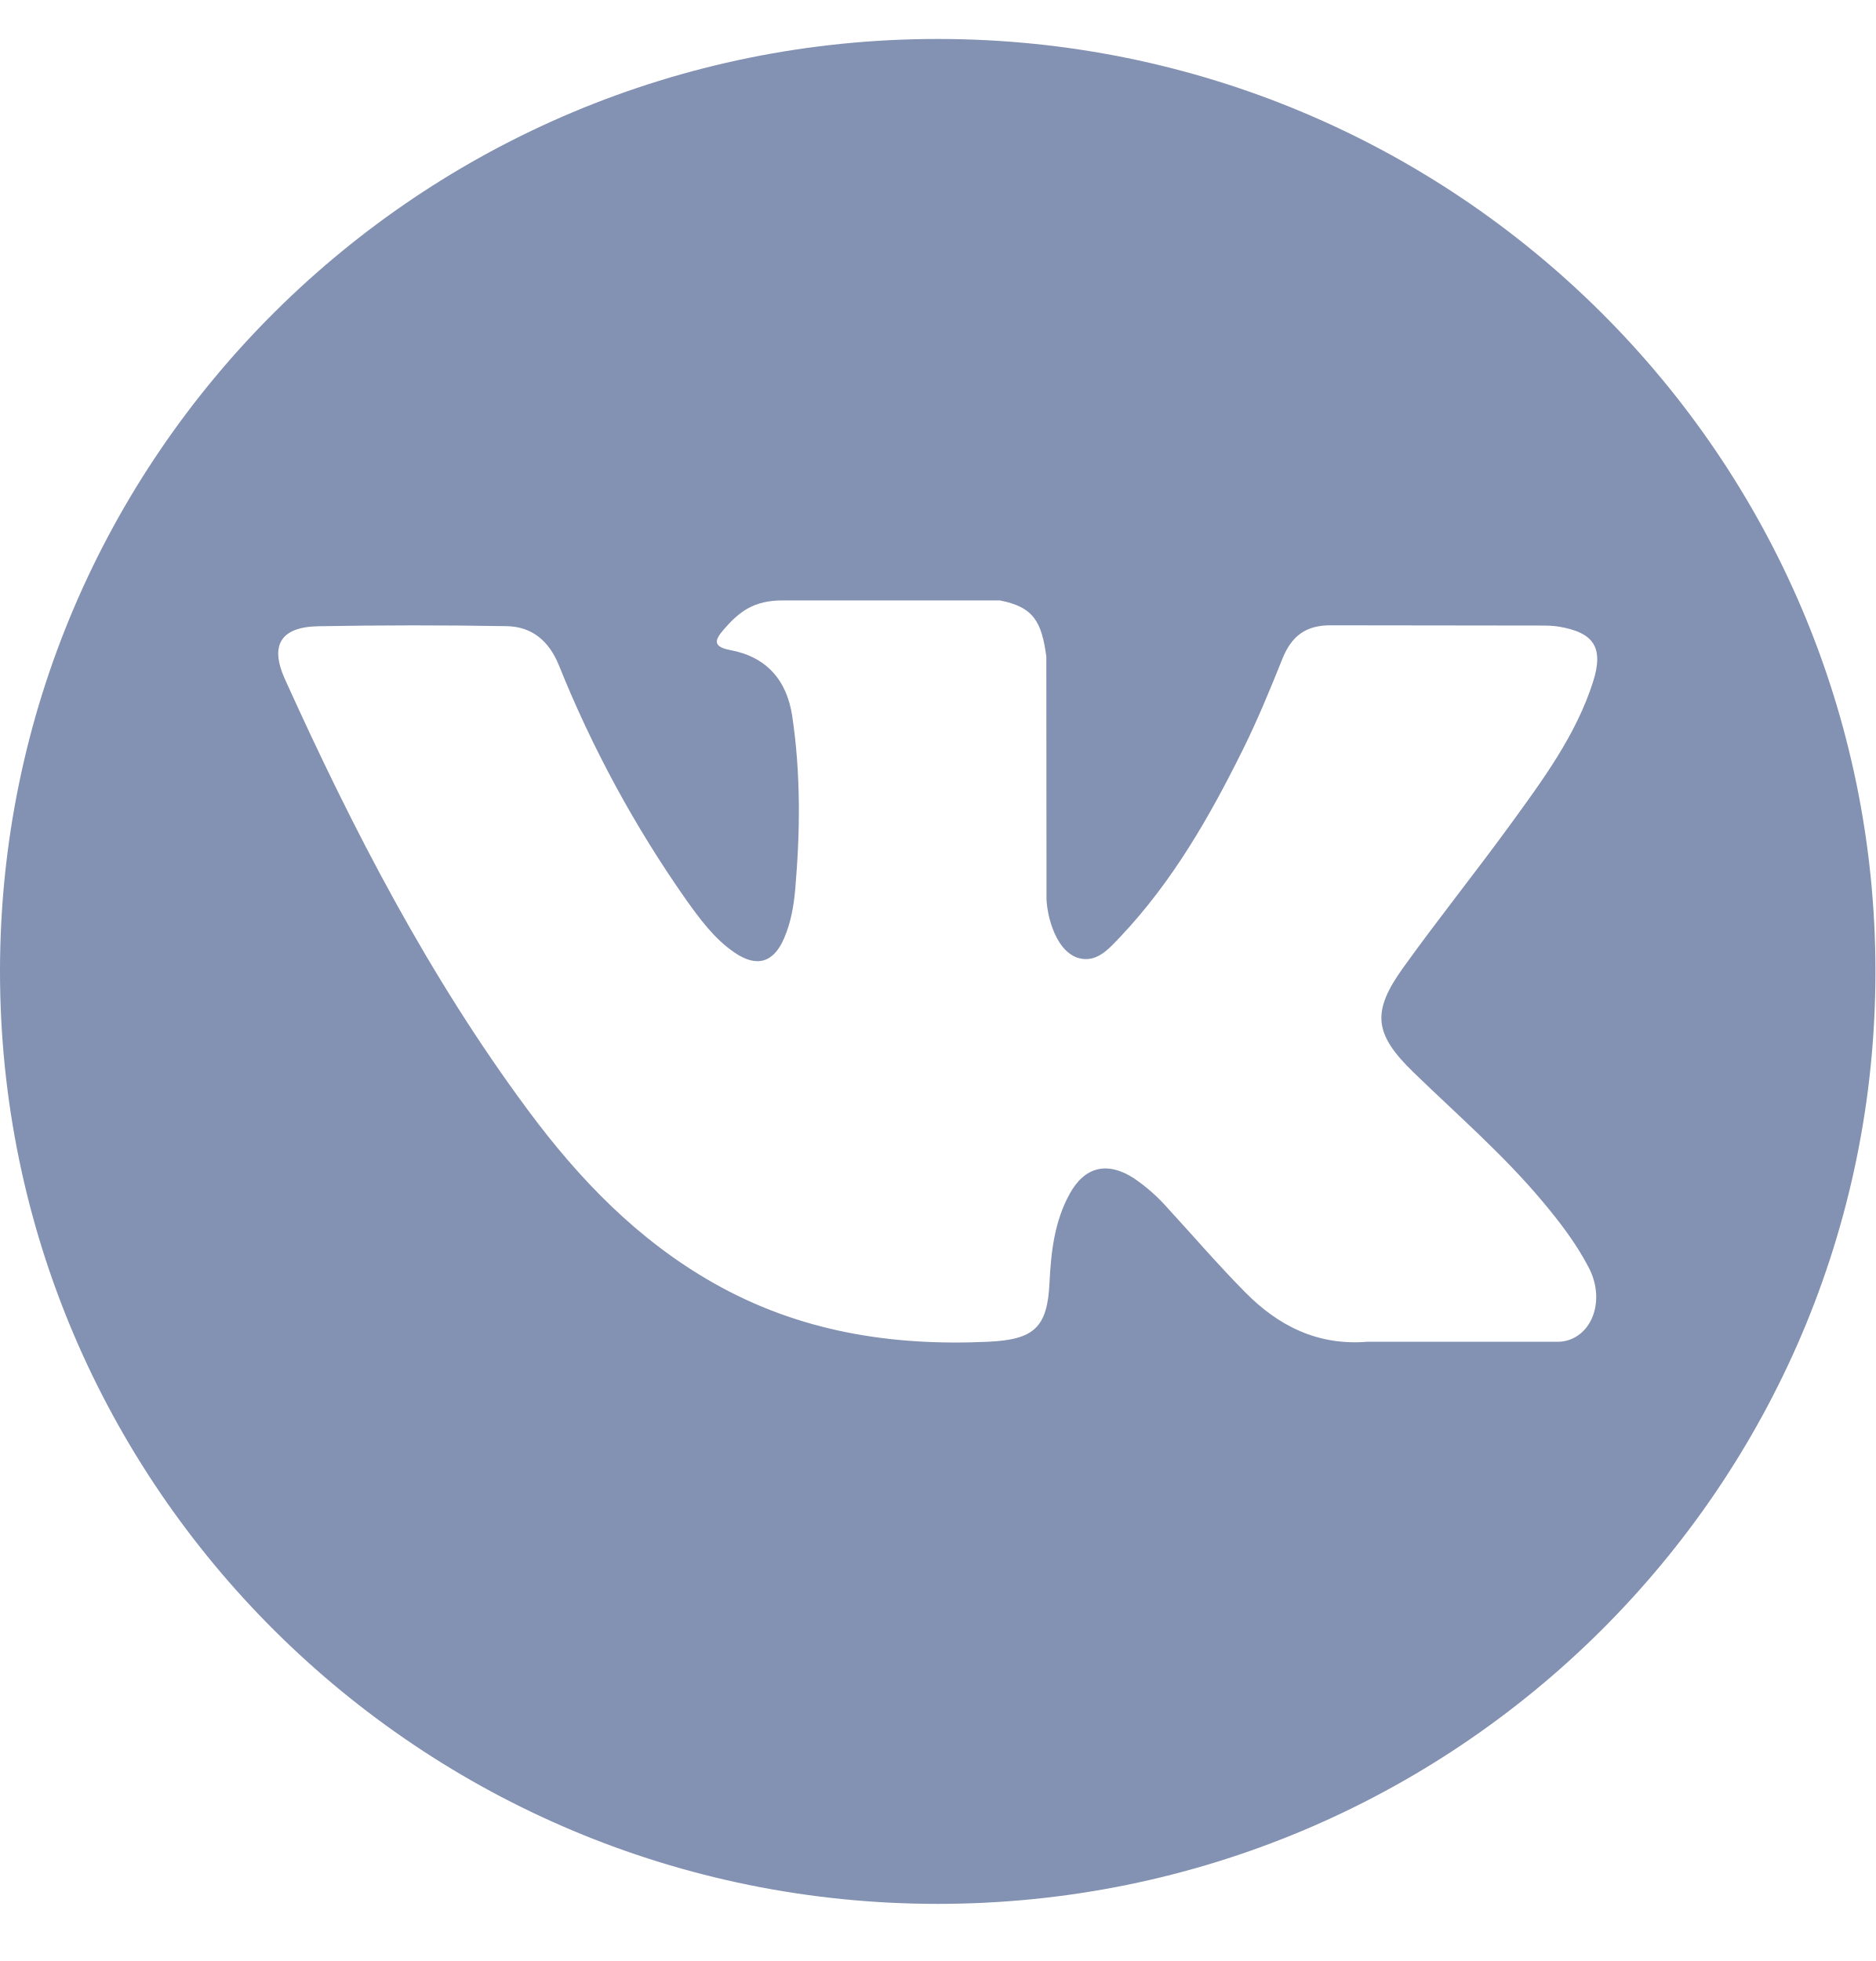
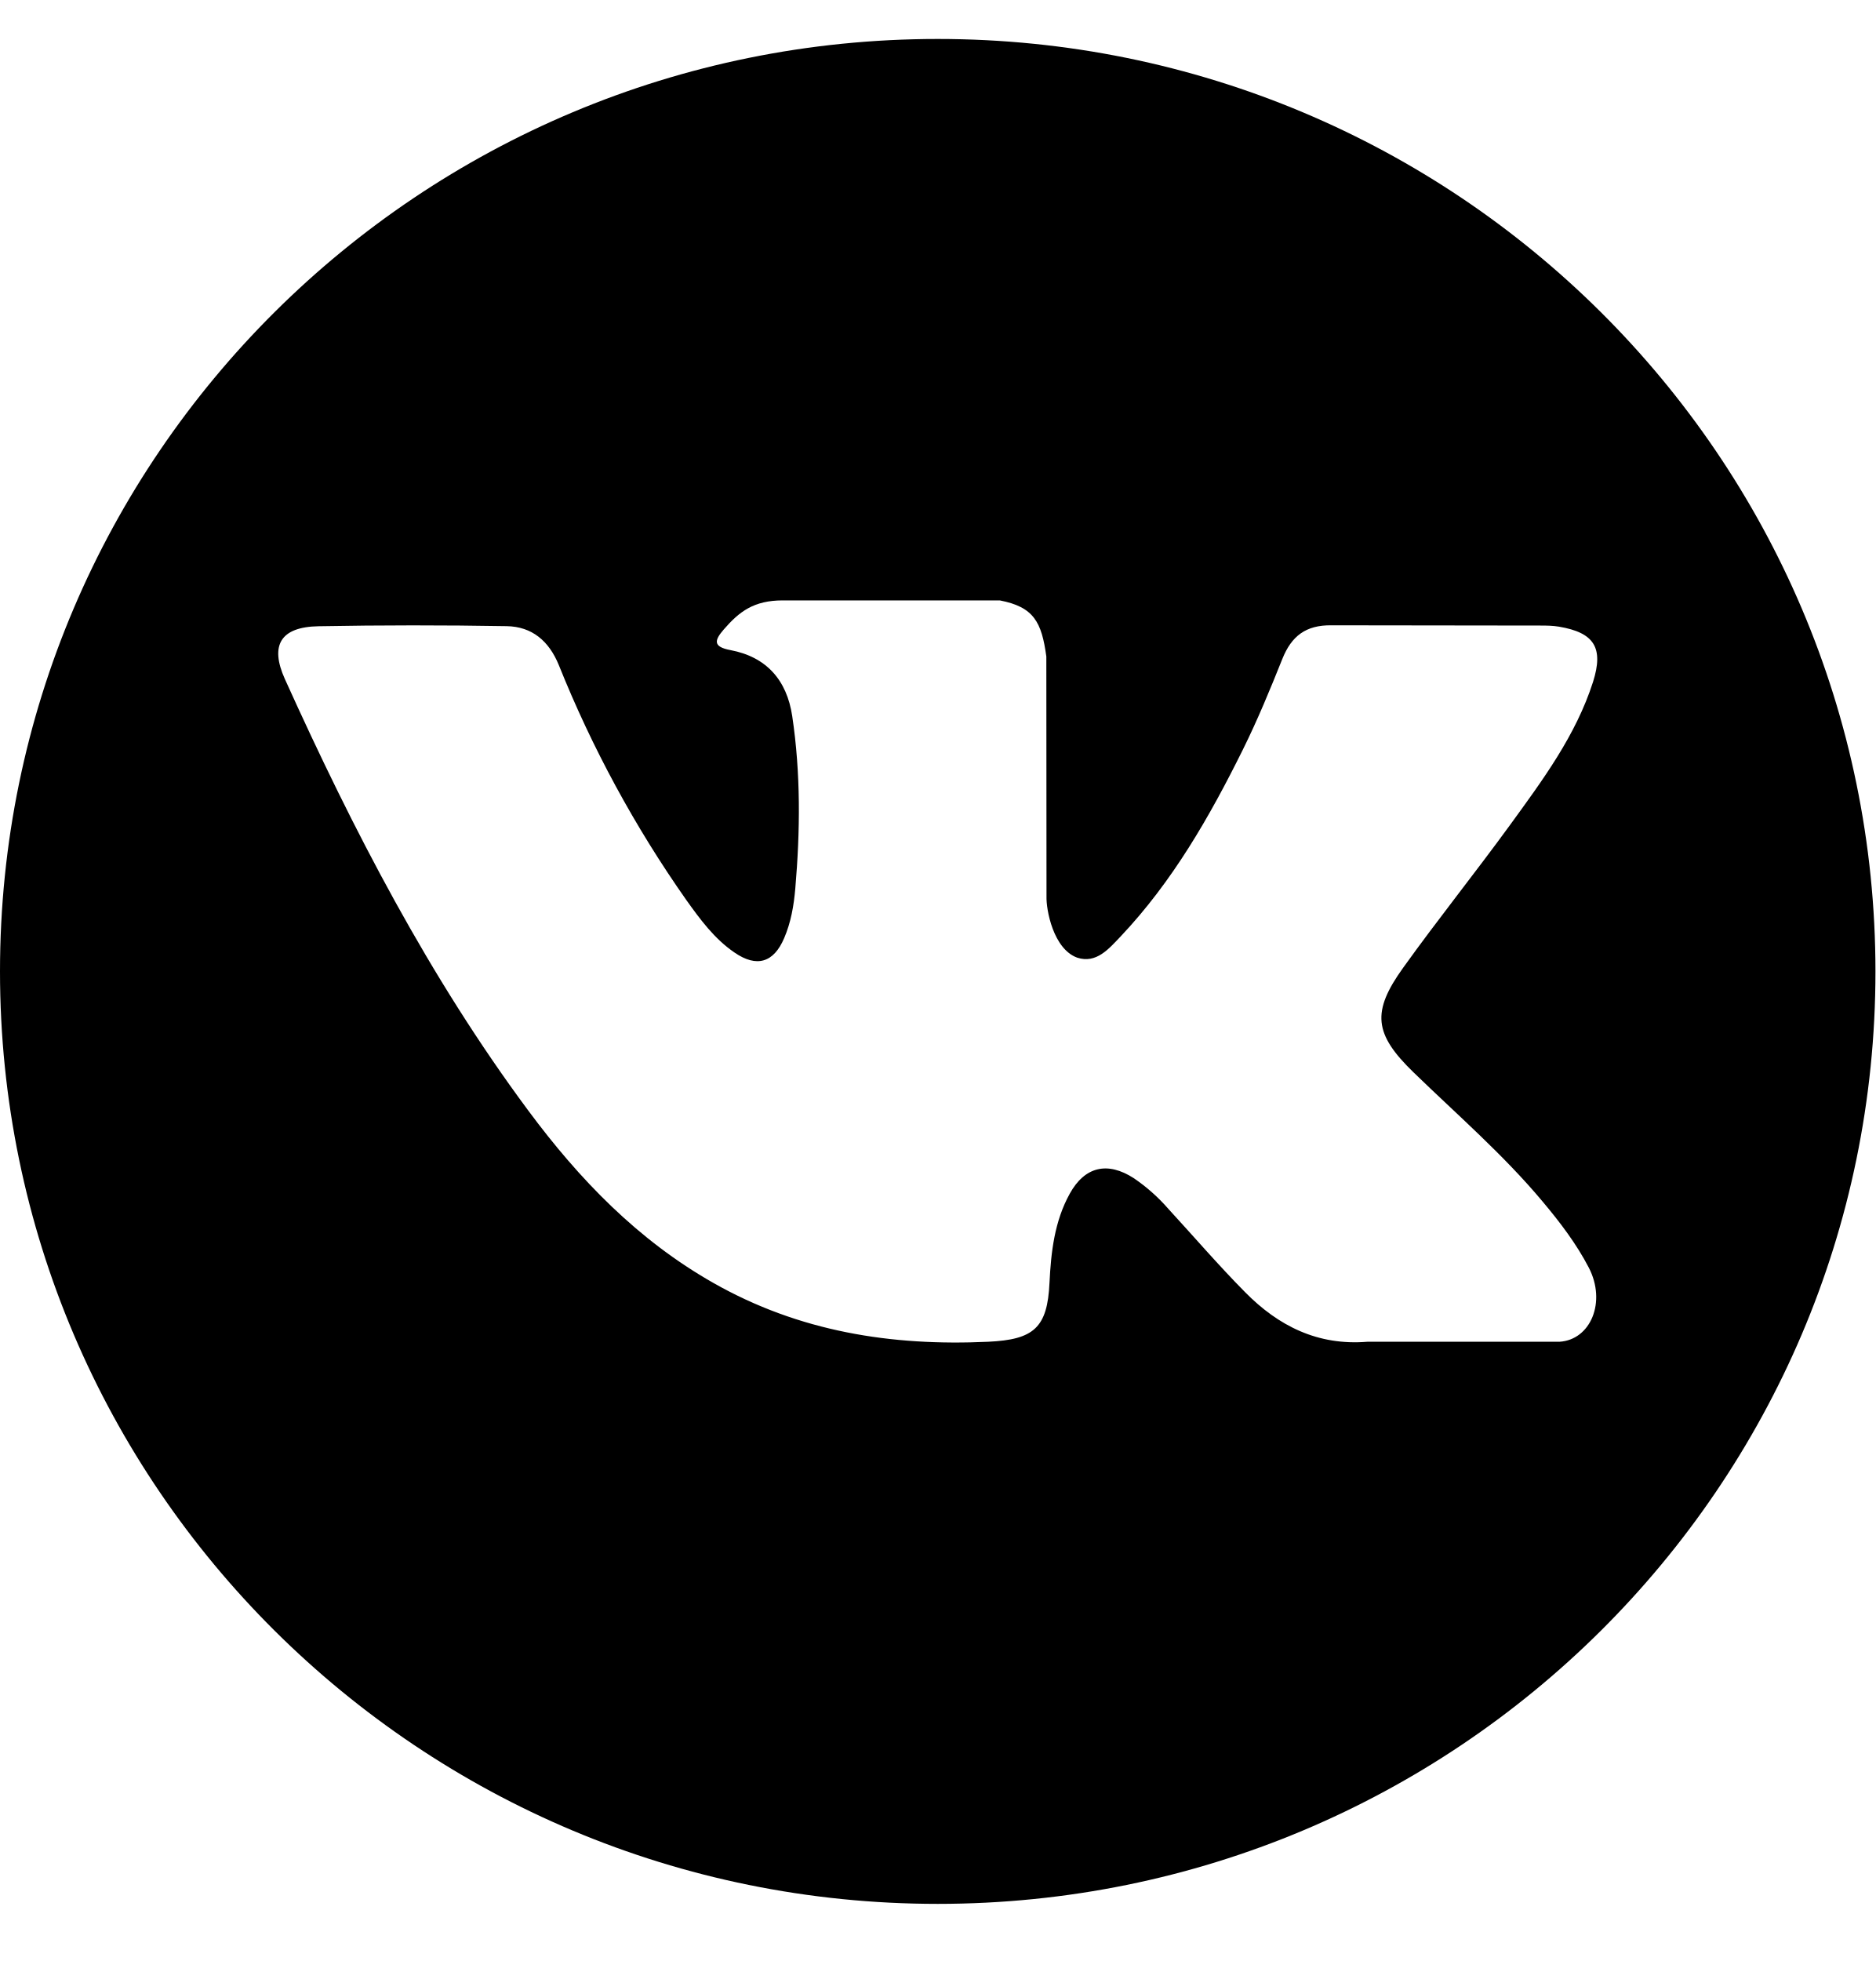
- <svg xmlns="http://www.w3.org/2000/svg" width="22" height="23" fill="none">
-   <path d="M11 .457C4.925.457 0 5.353 0 11.393S4.925 22.33 11 22.33s11-4.896 11-10.936S17.075.457 11 .457zm5.58 12.119c.513.498 1.055.966 1.515 1.516.204.243.396.494.543.777.208.403.02.845-.343.868h-2.254c-.582.048-1.045-.185-1.435-.581-.312-.315-.601-.652-.901-.978a2.105 2.105 0 00-.406-.36c-.307-.198-.574-.137-.75.182-.18.325-.22.685-.238 1.046-.024.528-.185.666-.718.691-1.139.053-2.22-.119-3.225-.69-.886-.503-1.572-1.214-2.17-2.02-1.164-1.568-2.055-3.29-2.856-5.062-.18-.399-.049-.612.394-.62a63.056 63.056 0 012.207-.001c.299.005.497.175.612.456a13.59 13.59 0 001.495 2.755c.163.228.33.456.566.617.26.179.46.12.583-.17.079-.184.113-.381.13-.579.058-.675.065-1.351-.036-2.025-.063-.42-.301-.693-.724-.773-.215-.04-.184-.12-.079-.242.182-.21.352-.341.692-.341h2.546c.401.077.491.256.546.658l.002 2.814c-.005.155.079.616.36.718.225.074.373-.106.508-.247.61-.645 1.045-1.405 1.435-2.192.172-.347.32-.706.464-1.066.107-.266.274-.397.576-.393l2.452.003c.072 0 .145.001.217.013.413.07.526.247.399.648-.202.63-.593 1.154-.975 1.68-.41.563-.846 1.106-1.252 1.672-.372.517-.343.777.12 1.226z" fill="#8391B2" />
+ <svg xmlns="http://www.w3.org/2000/svg" width="22" height="23" viewBox="0 0 22 23">
+   <path d="M11 .457C4.925.457 0 5.353 0 11.393S4.925 22.33 11 22.33s11-4.896 11-10.936S17.075.457 11 .457zm5.58 12.119c.513.498 1.055.966 1.515 1.516.204.243.396.494.543.777.208.403.02.845-.343.868h-2.254c-.582.048-1.045-.185-1.435-.581-.312-.315-.601-.652-.901-.978a2.105 2.105 0 00-.406-.36c-.307-.198-.574-.137-.75.182-.18.325-.22.685-.238 1.046-.024.528-.185.666-.718.691-1.139.053-2.22-.119-3.225-.69-.886-.503-1.572-1.214-2.17-2.02-1.164-1.568-2.055-3.29-2.856-5.062-.18-.399-.049-.612.394-.62a63.056 63.056 0 012.207-.001c.299.005.497.175.612.456a13.59 13.59 0 001.495 2.755c.163.228.33.456.566.617.26.179.46.12.583-.17.079-.184.113-.381.13-.579.058-.675.065-1.351-.036-2.025-.063-.42-.301-.693-.724-.773-.215-.04-.184-.12-.079-.242.182-.21.352-.341.692-.341h2.546c.401.077.491.256.546.658l.002 2.814c-.005.155.079.616.36.718.225.074.373-.106.508-.247.61-.645 1.045-1.405 1.435-2.192.172-.347.32-.706.464-1.066.107-.266.274-.397.576-.393l2.452.003c.072 0 .145.001.217.013.413.07.526.247.399.648-.202.63-.593 1.154-.975 1.68-.41.563-.846 1.106-1.252 1.672-.372.517-.343.777.12 1.226z" />
</svg>
